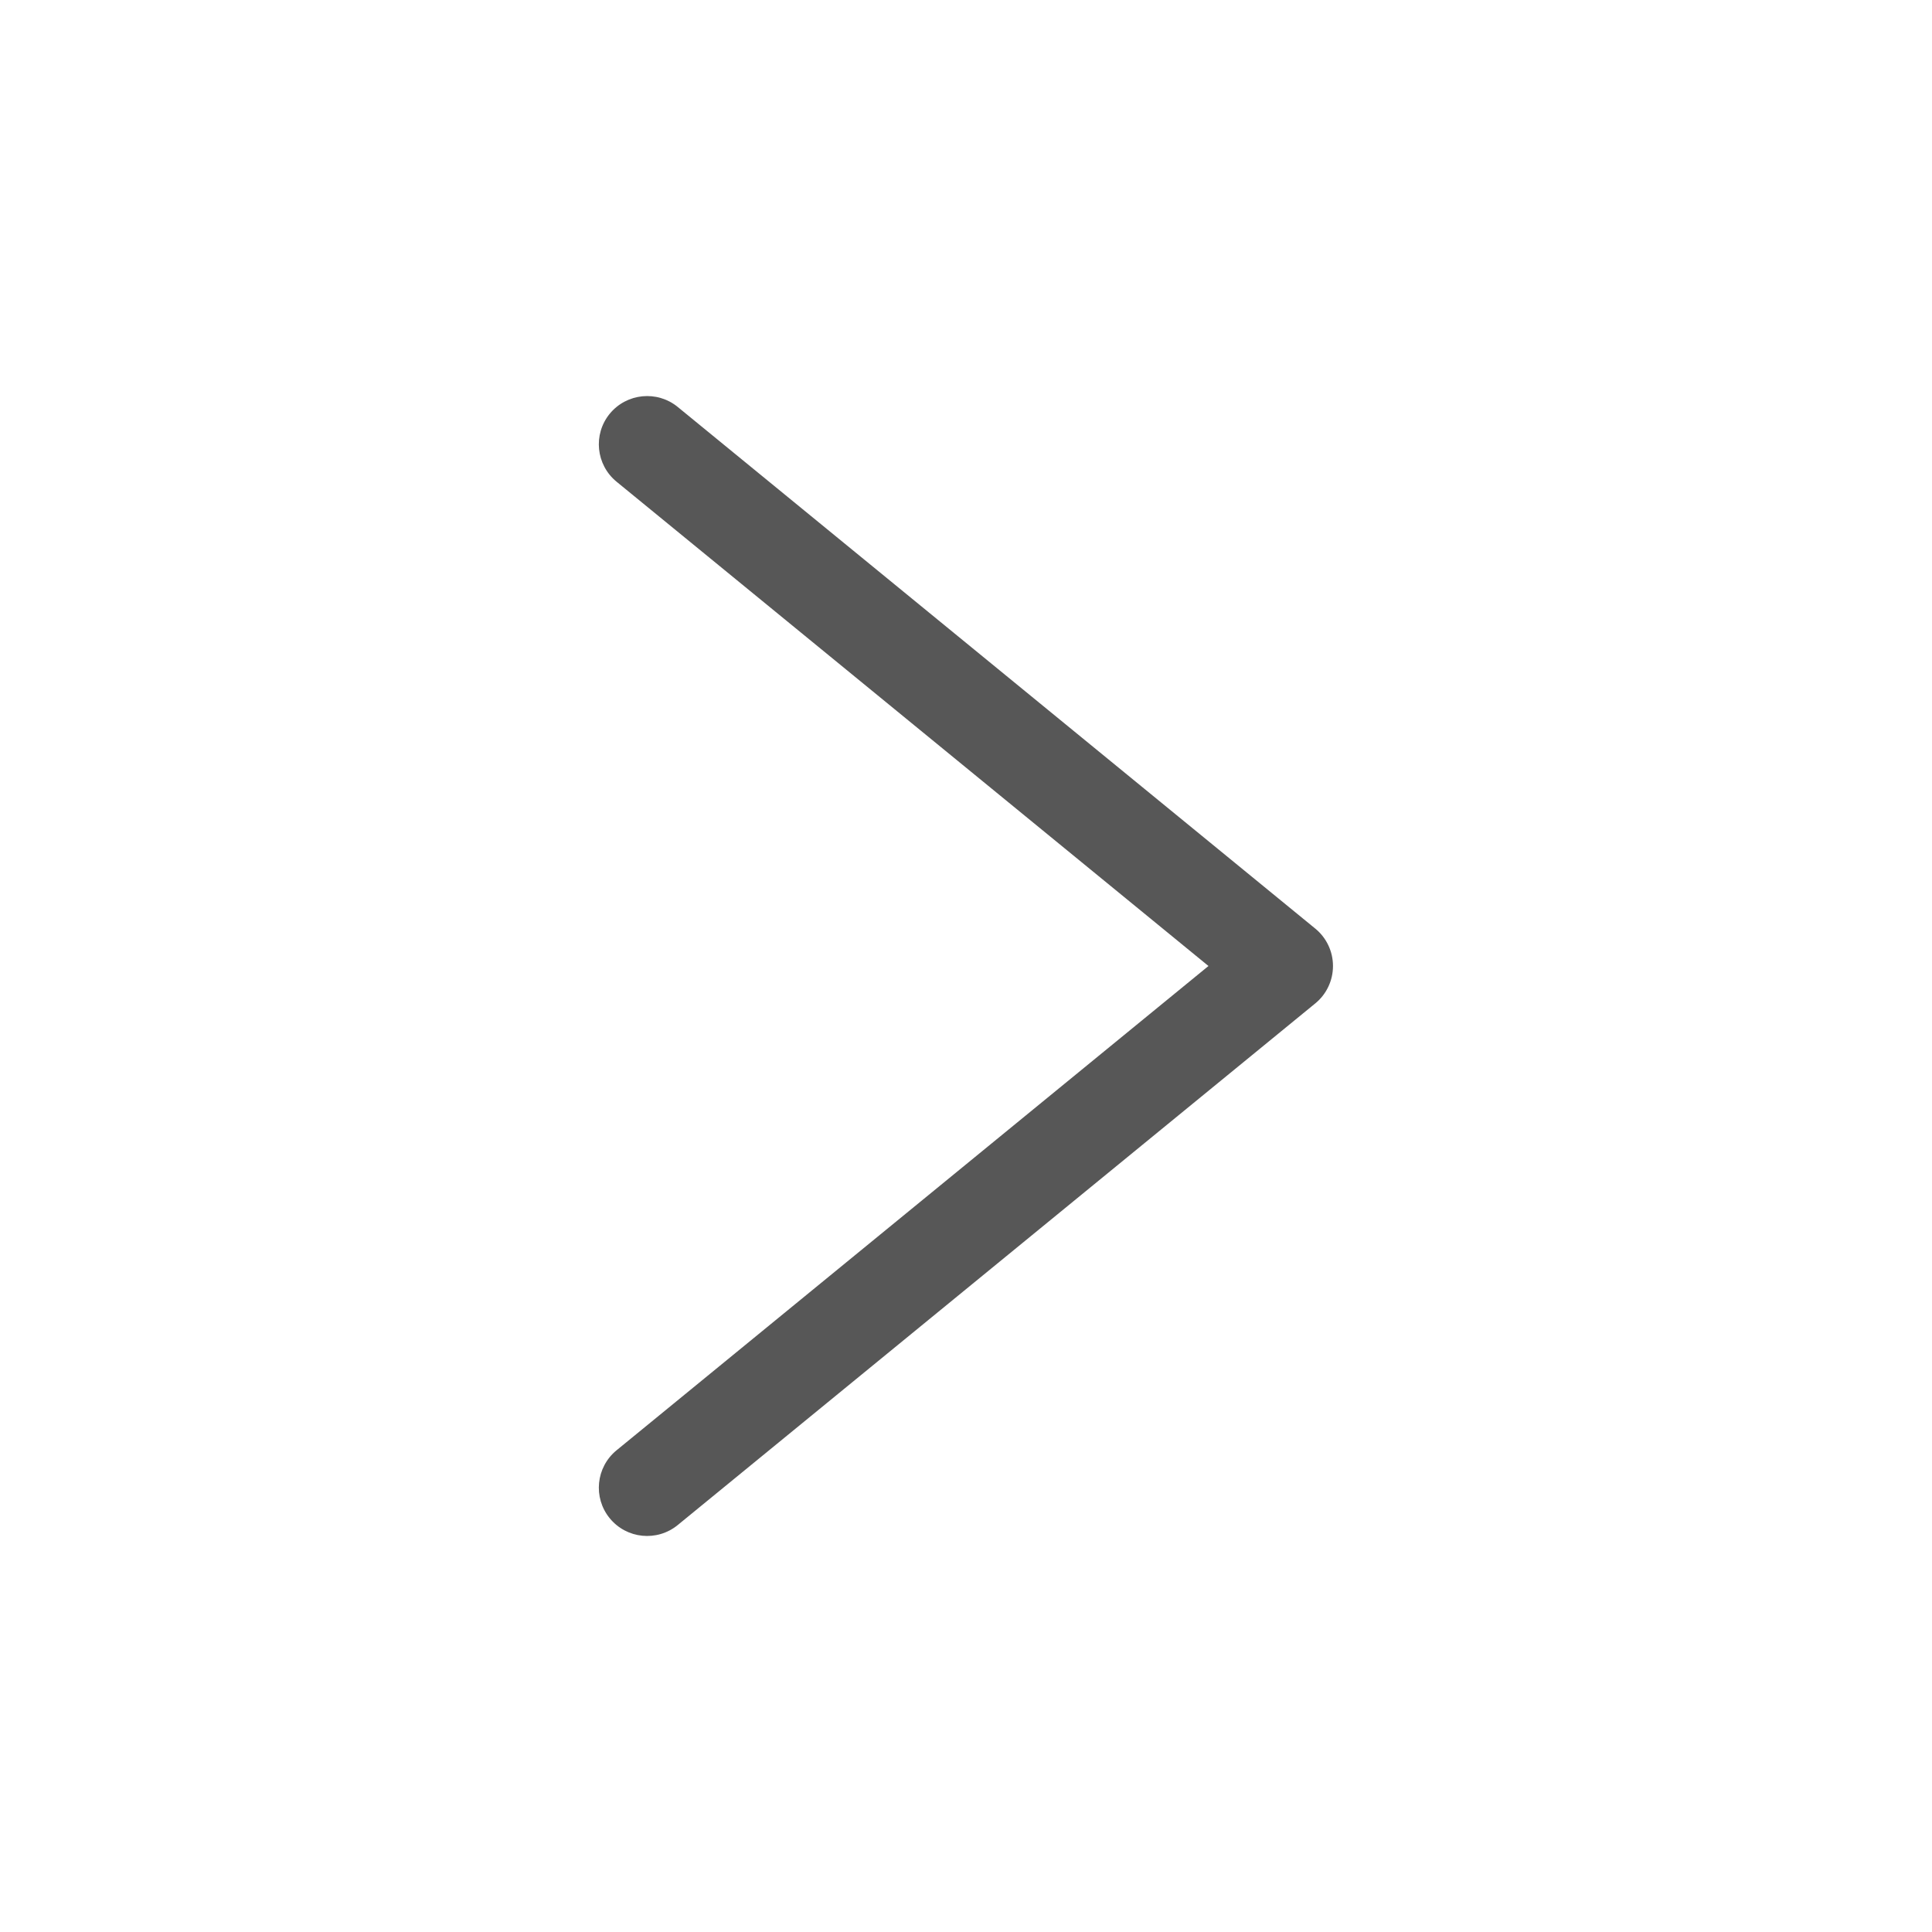
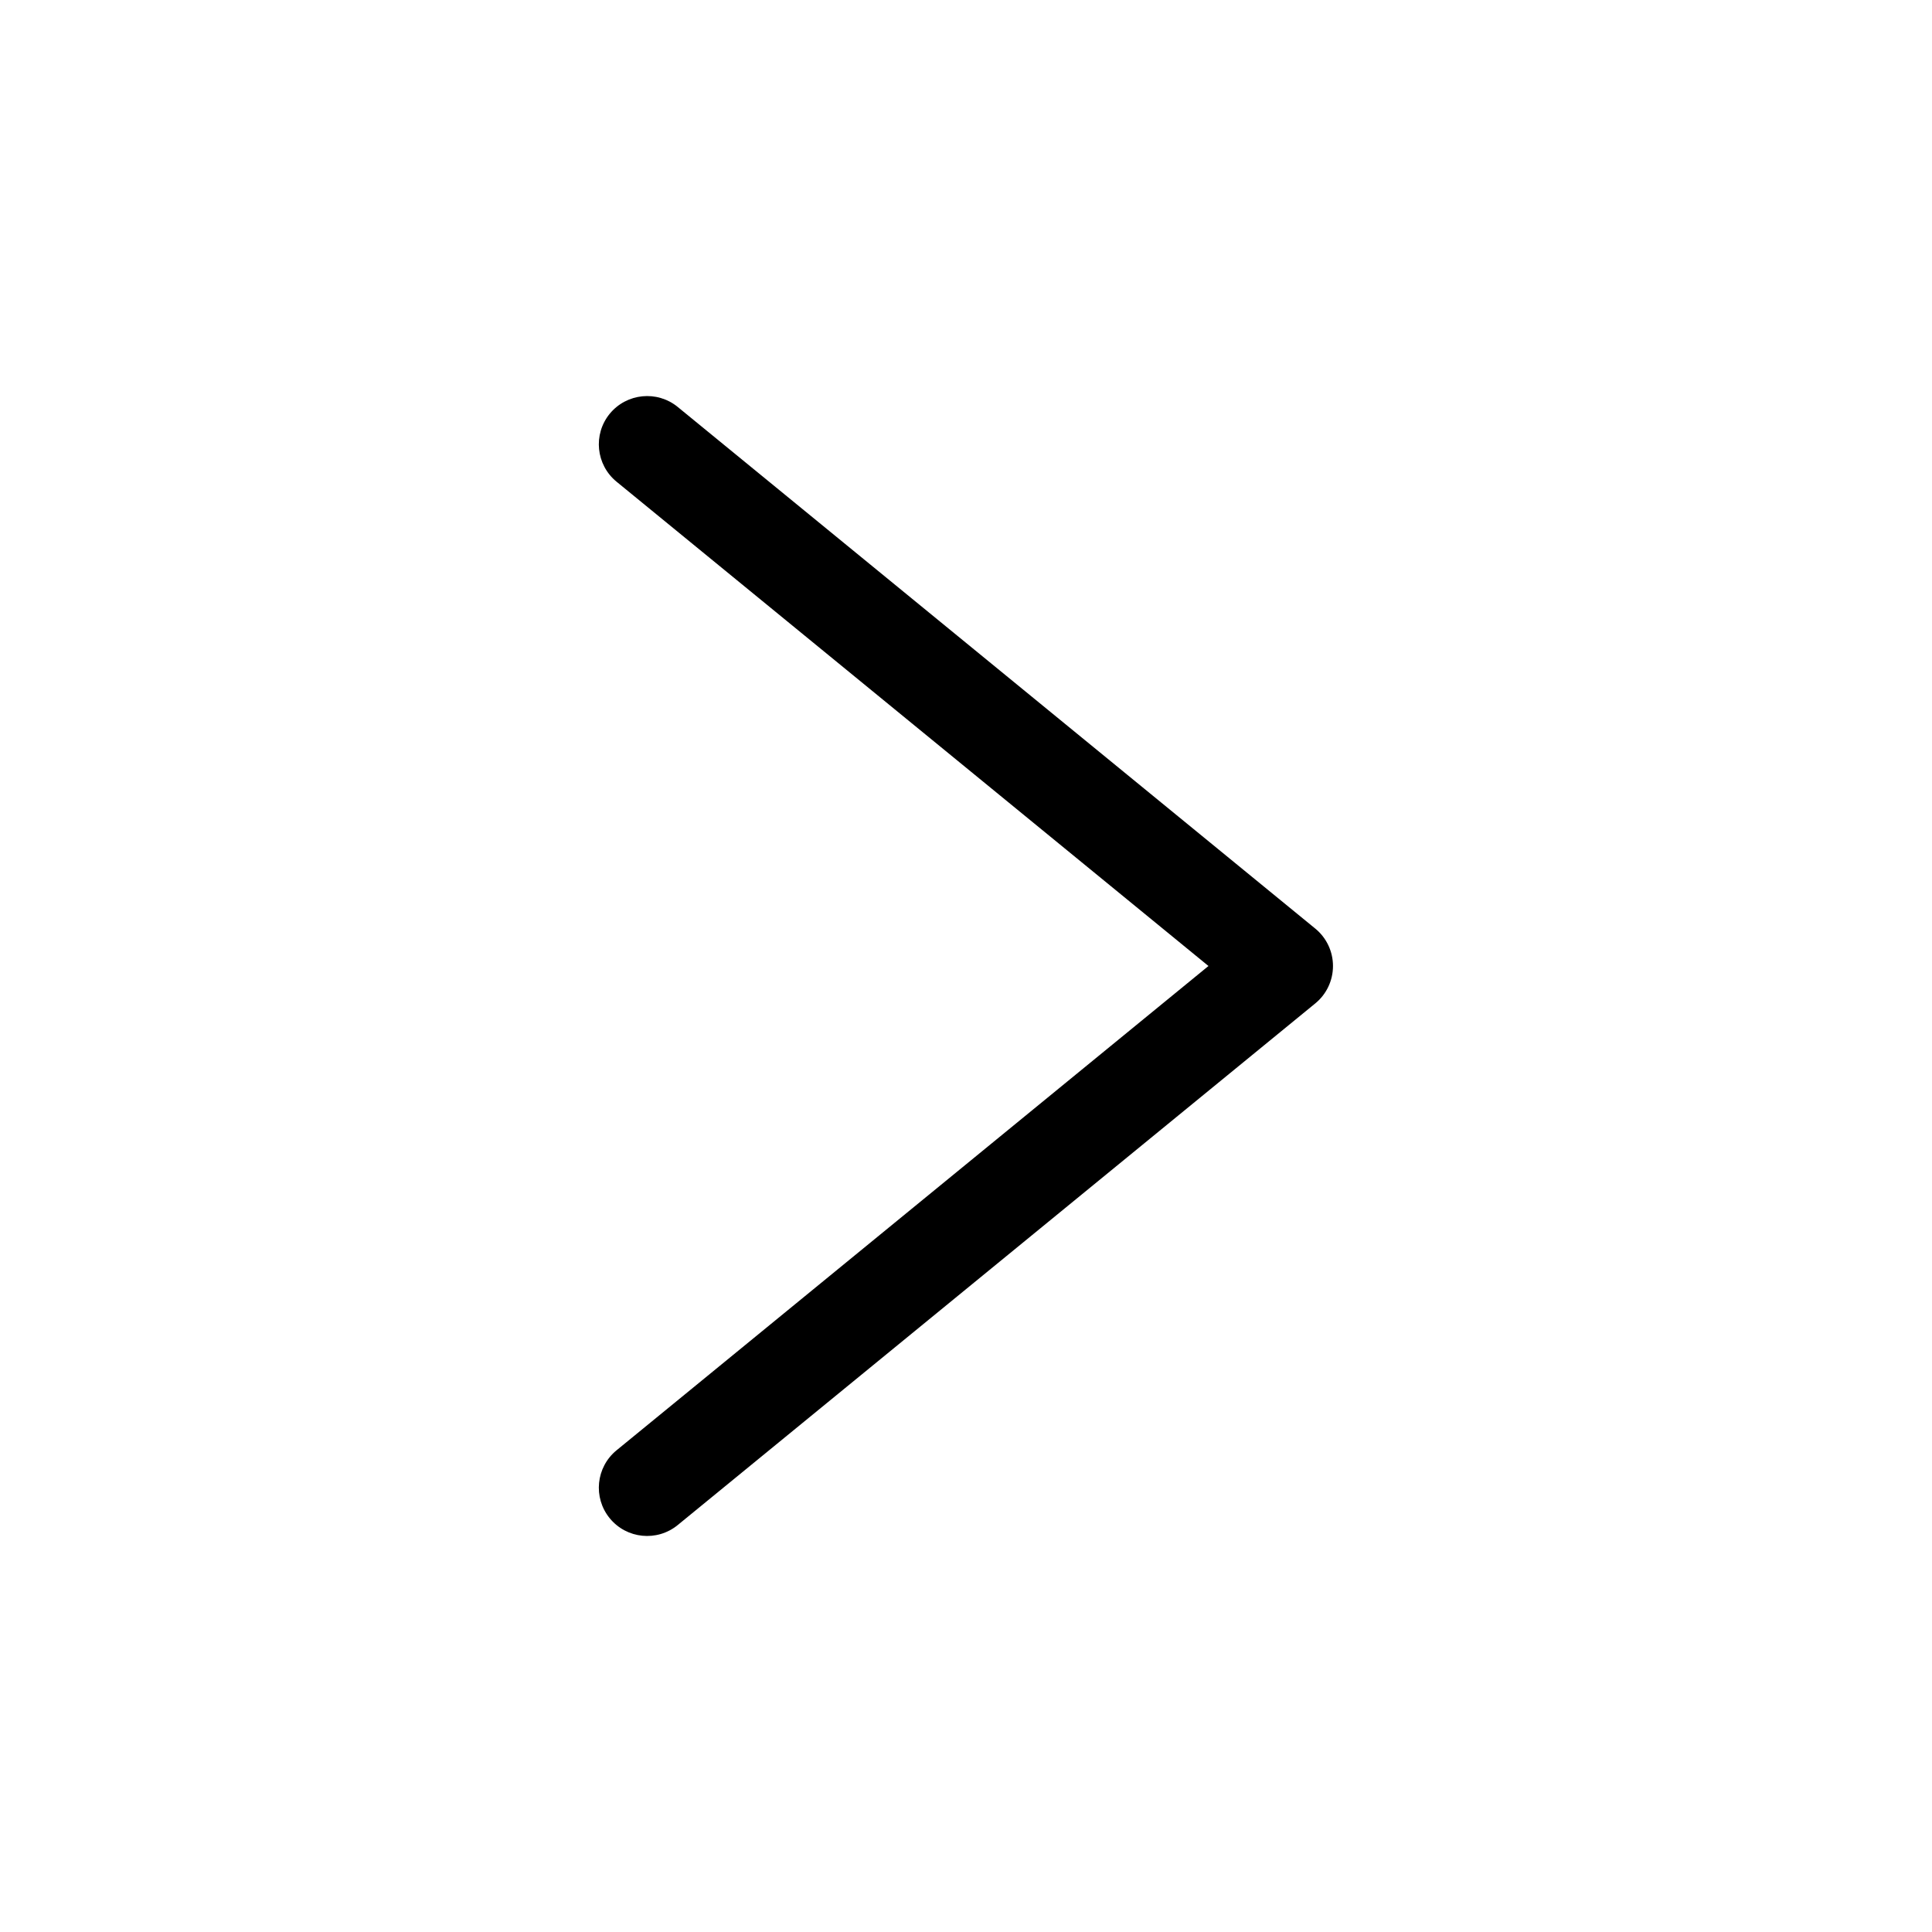
- <svg xmlns="http://www.w3.org/2000/svg" width="20" height="20" viewBox="0 0 20 20" fill="none">
-   <path fill-rule="evenodd" clip-rule="evenodd" d="M6.312 4.283C6.487 4.07 6.802 4.038 7.016 4.213L13.616 9.613C13.732 9.708 13.799 9.85 13.799 10C13.799 10.15 13.732 10.292 13.616 10.387L7.016 15.787C6.802 15.962 6.487 15.931 6.312 15.717C6.137 15.503 6.169 15.188 6.383 15.013L12.51 10L6.383 4.987C6.169 4.812 6.137 4.497 6.312 4.283Z" fill="#575757" />
+ <svg xmlns="http://www.w3.org/2000/svg" width="20" height="20" viewBox="0 0 20 20" fill="currentColor">
+   <path fill-rule="evenodd" clip-rule="evenodd" d="M6.312 4.283C6.487 4.07 6.802 4.038 7.016 4.213L13.616 9.613C13.732 9.708 13.799 9.85 13.799 10C13.799 10.15 13.732 10.292 13.616 10.387L7.016 15.787C6.802 15.962 6.487 15.931 6.312 15.717C6.137 15.503 6.169 15.188 6.383 15.013L12.51 10L6.383 4.987C6.169 4.812 6.137 4.497 6.312 4.283Z" />
</svg>
